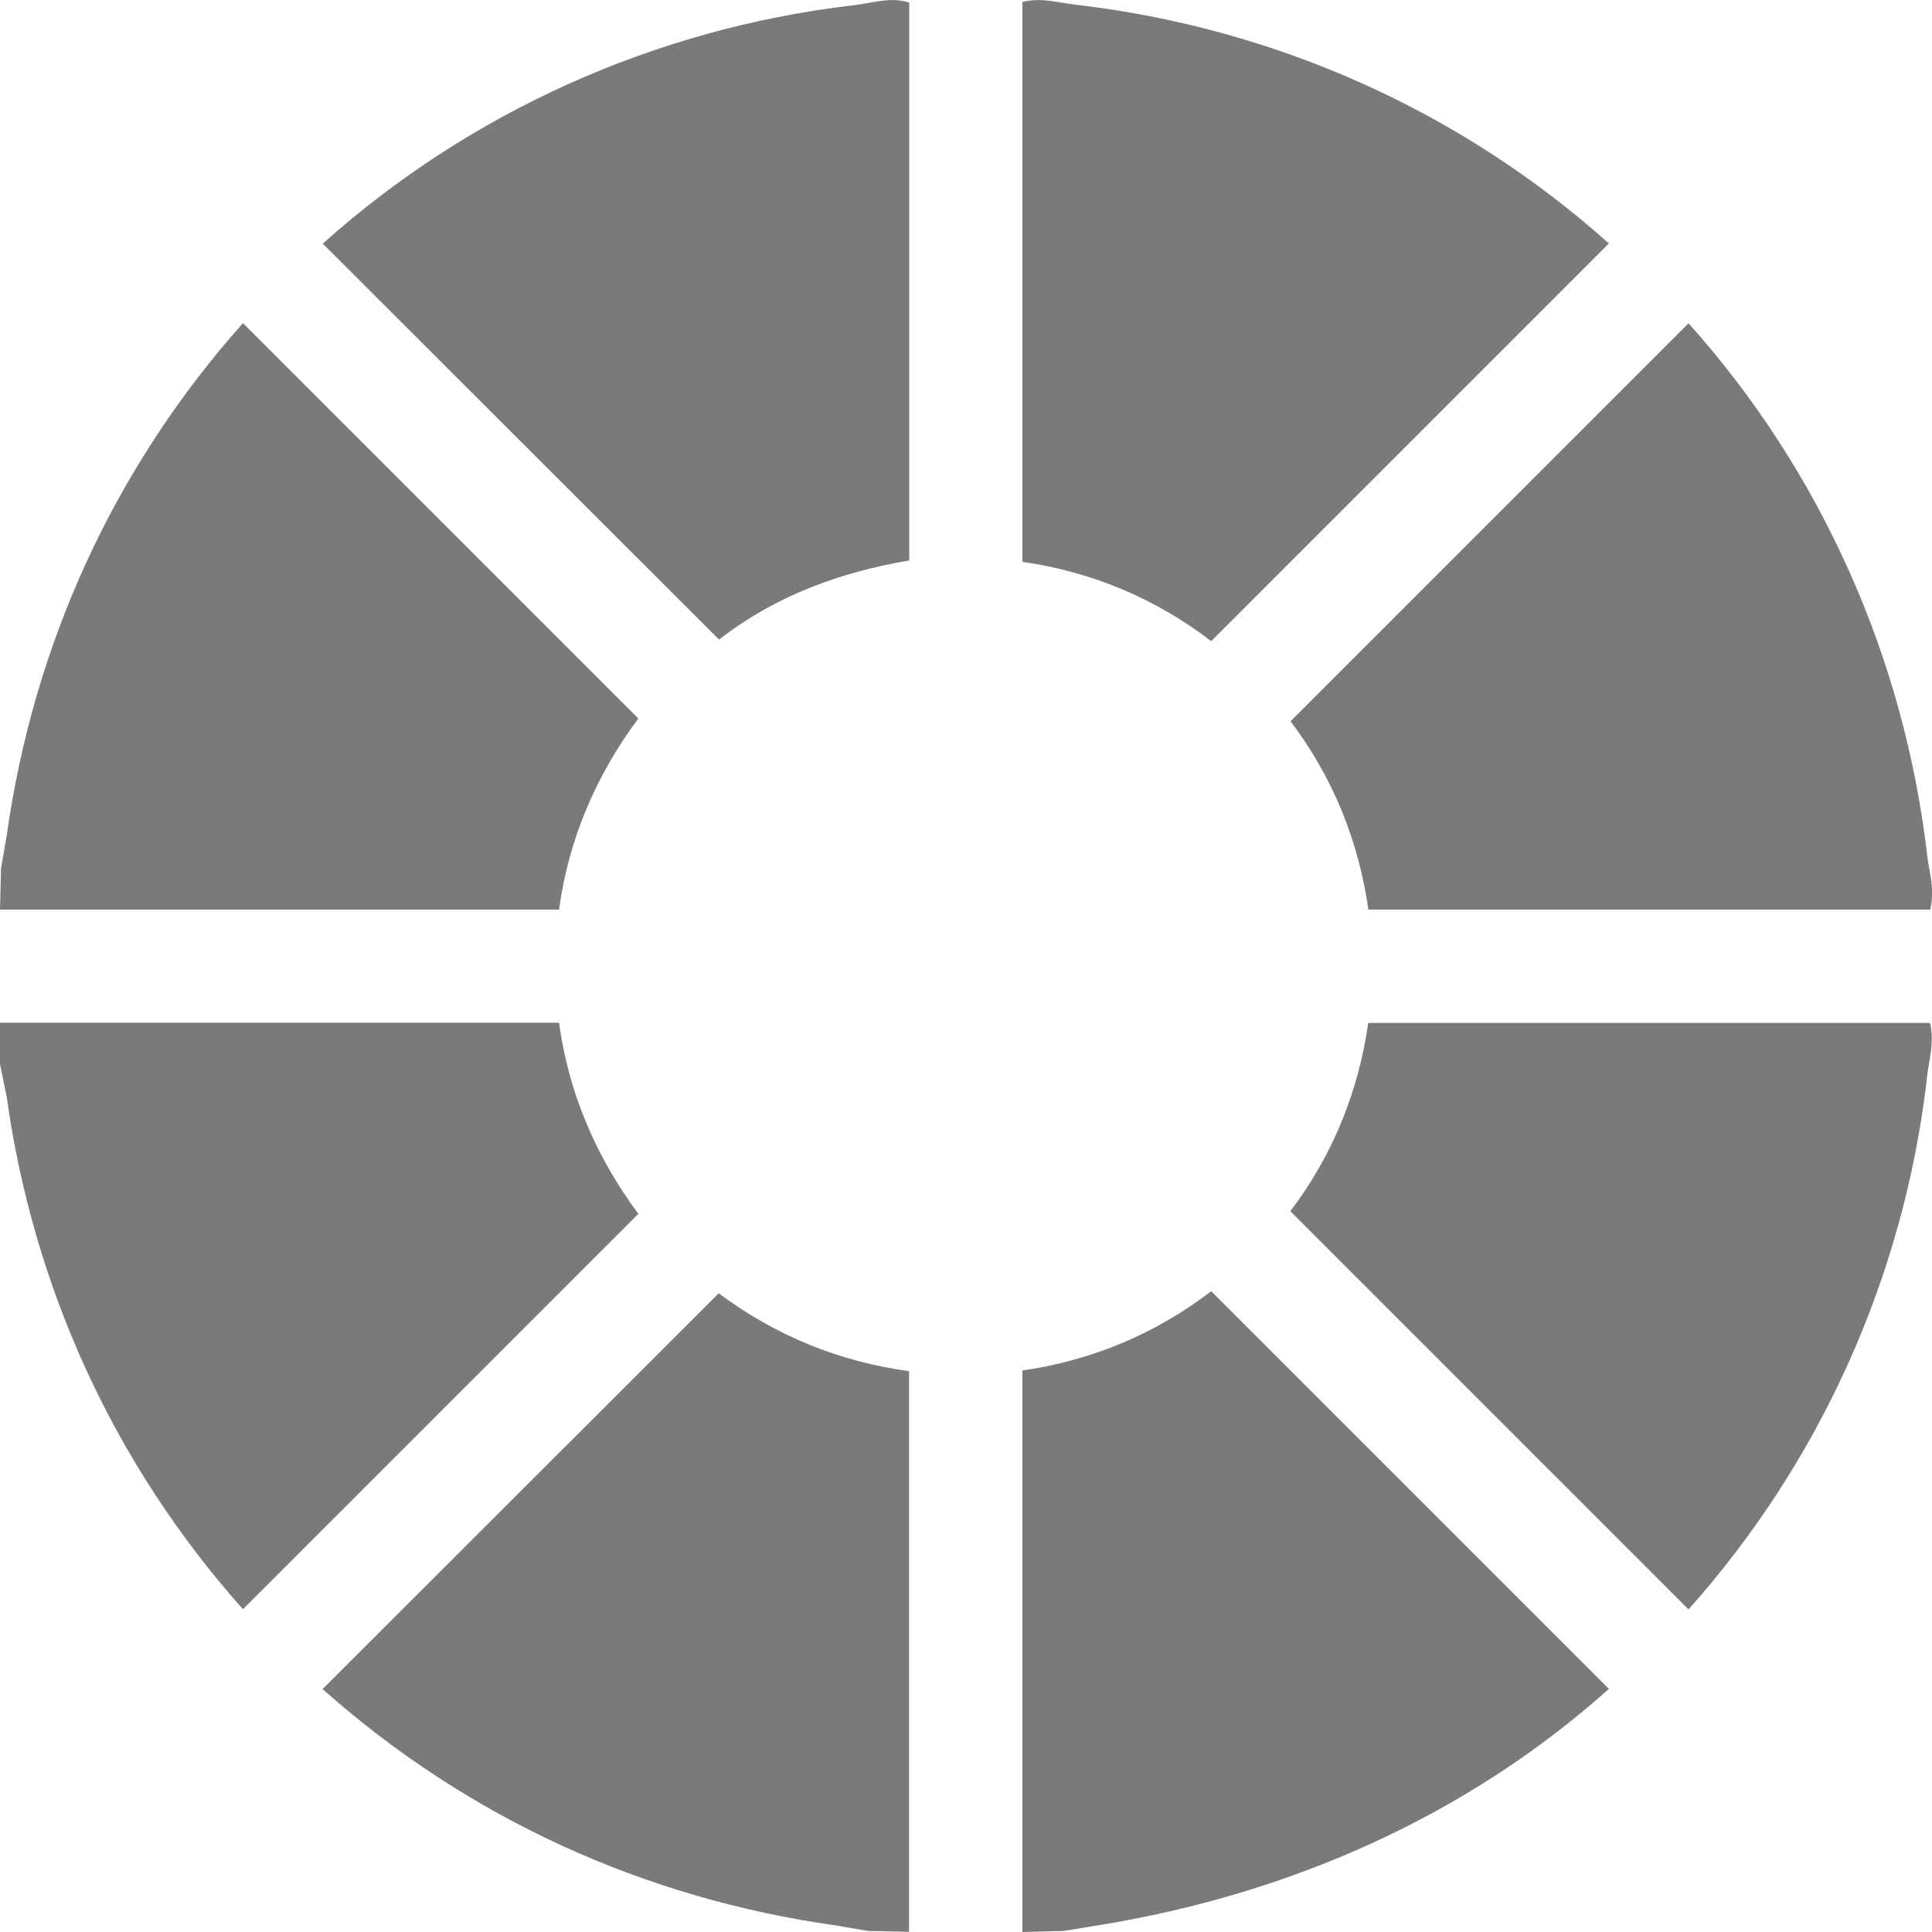
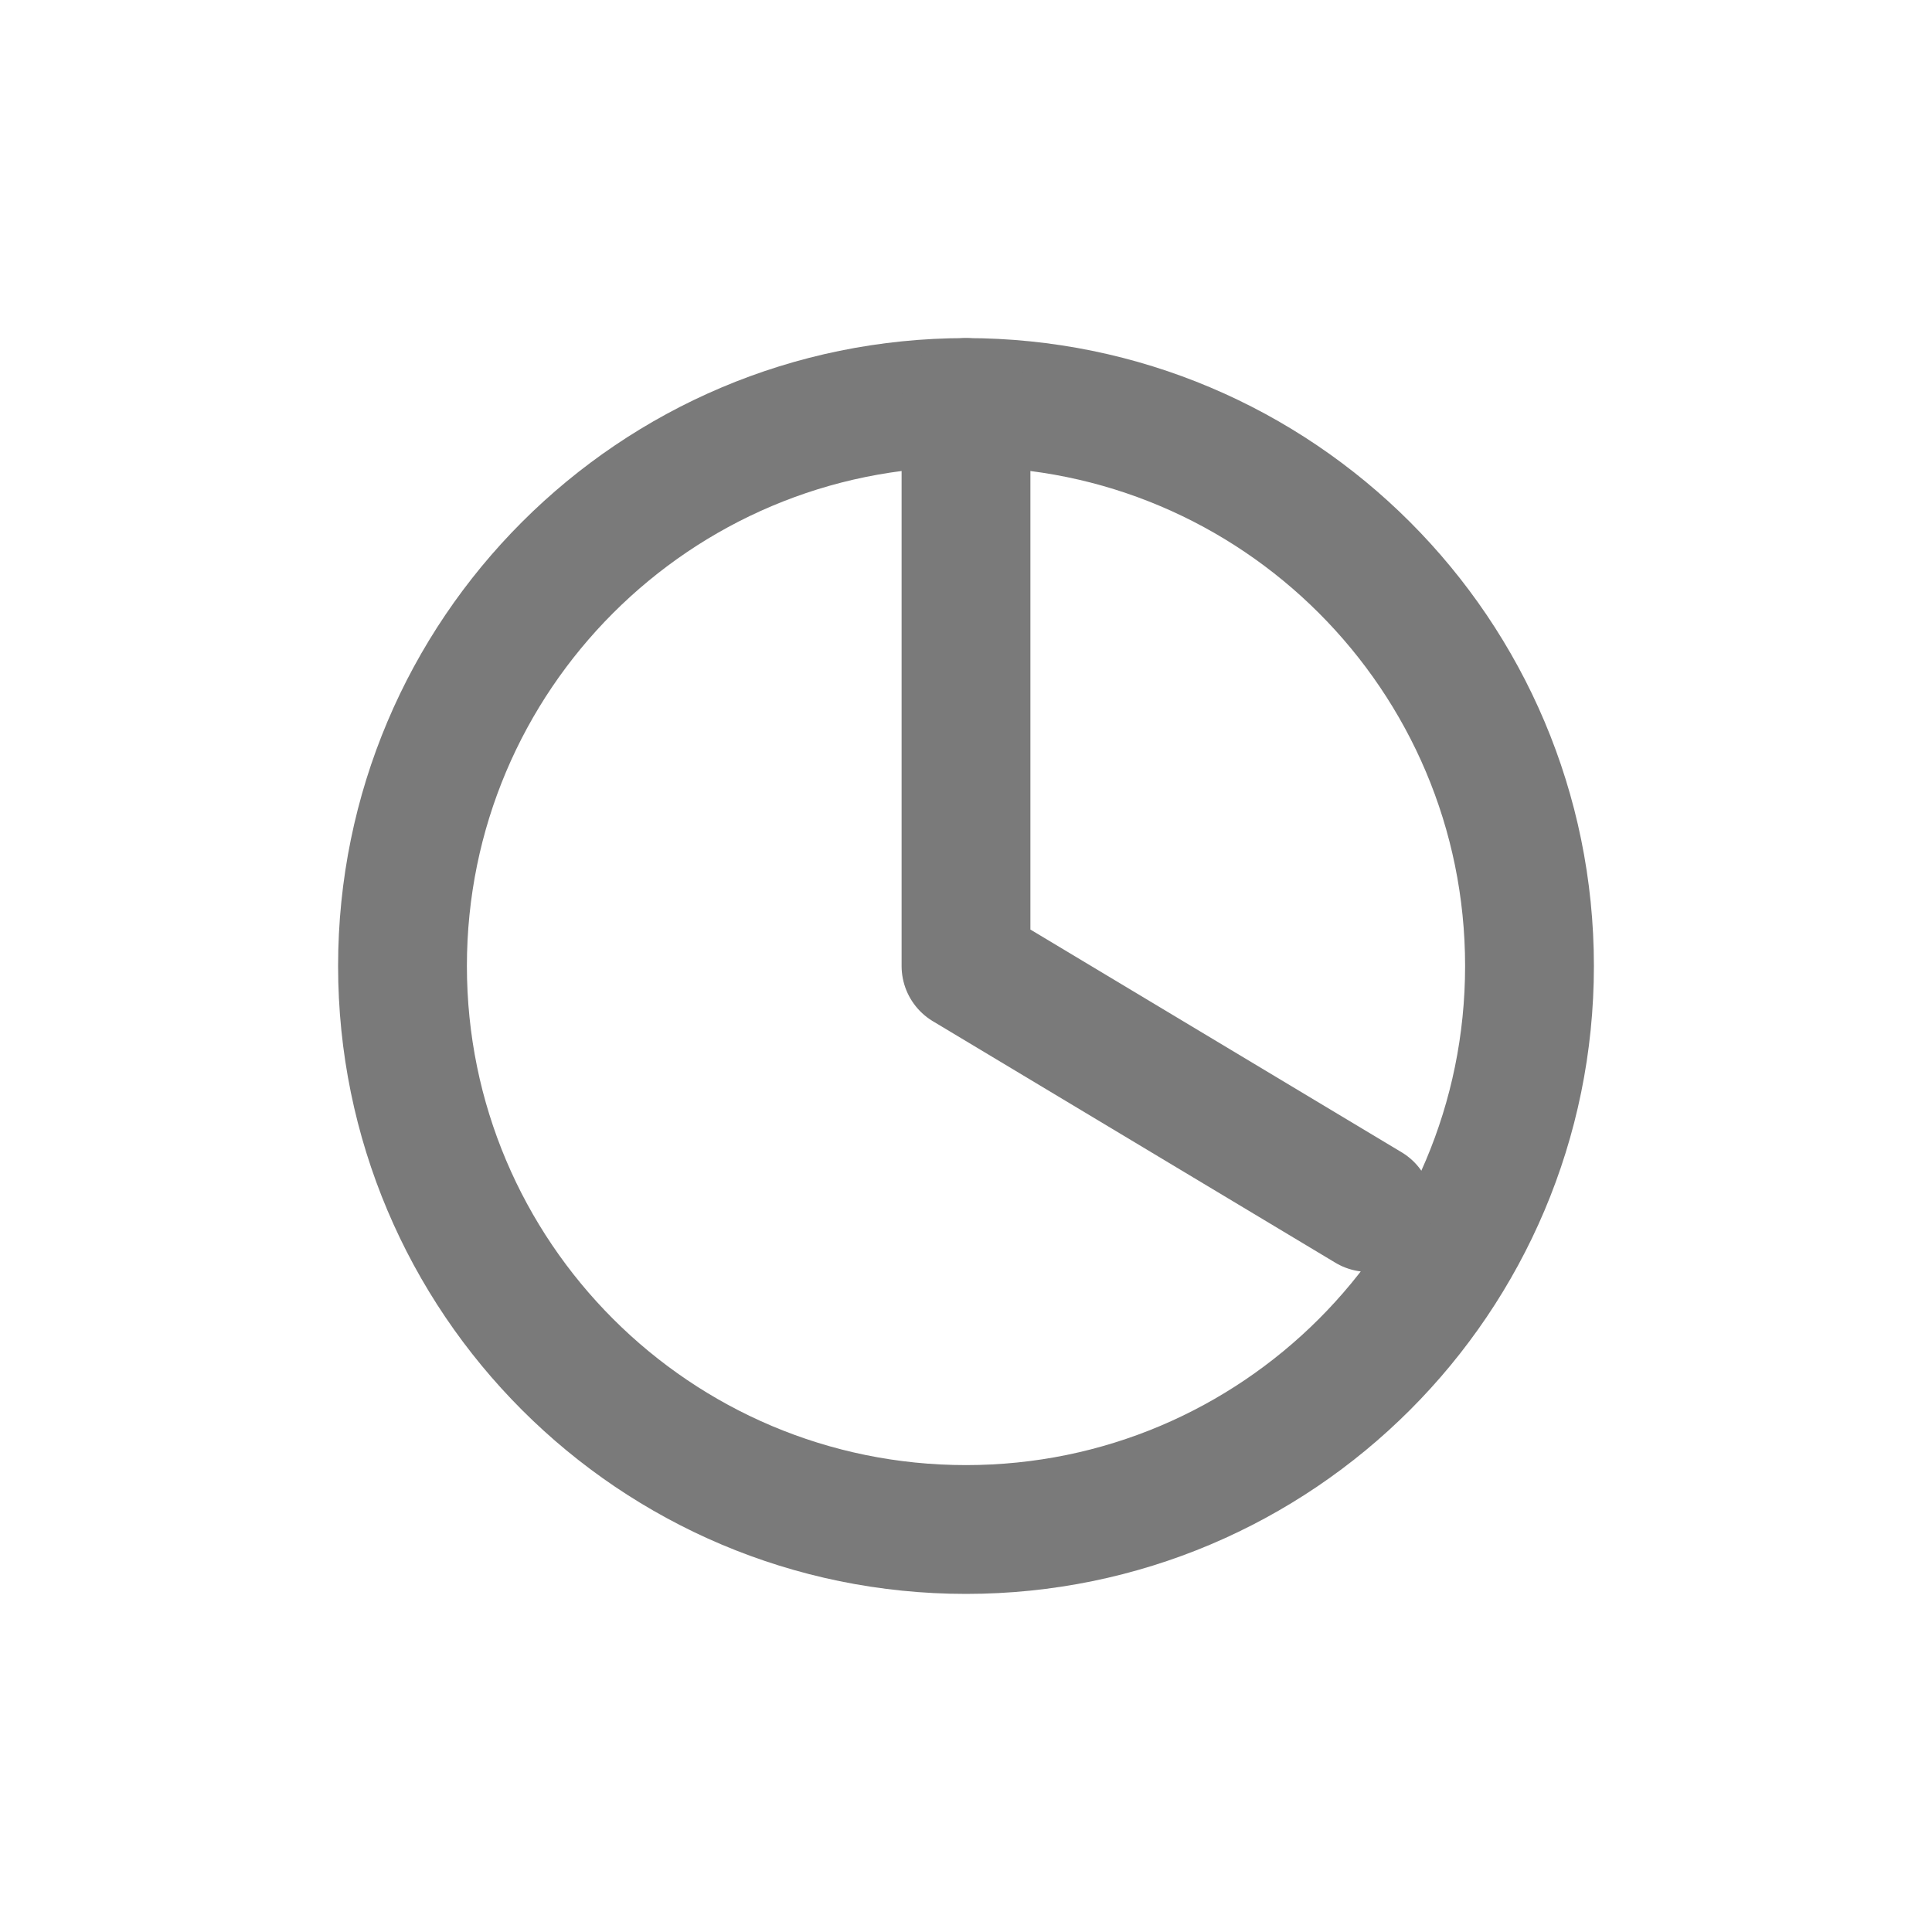
- <svg xmlns="http://www.w3.org/2000/svg" id="Layer_2" data-name="Layer 2" viewBox="0 0 110.62 110.62">
-   <defs>
-     <style>
-       .cls-1 {
-         fill: #7a7a7a;
-       }
-     </style>
-   </defs>
-   <g id="Layer_1-2" data-name="Layer 1">
-     <g>
-       <path class="cls-1" d="M60.9,110.56l-2.36.06v-32.15c4-.58,7.64-2.11,10.81-4.54l22.77,22.77c-8.16,7.3-18.29,11.75-29.14,13.52l-2.08.34Z" />
-       <path class="cls-1" d="M52.05,110.61l-2.36-.05-1.86-.32c-10.9-1.54-20.99-6.09-29.36-13.53l22.68-22.66c3.28,2.44,6.9,3.91,10.9,4.46v32.1Z" />
-       <path class="cls-1" d="M0,60.94v-2.38h32.01c.54,4,2.12,7.69,4.54,10.94l-22.64,22.64C6.47,83.78,1.91,73.68.38,62.79l-.38-1.85Z" />
-       <g>
-         <g>
-           <path class="cls-1" d="M92.12,13.94l-22.77,22.77c-3.17-2.43-6.82-3.97-10.81-4.54V.11c1.1-.26,1.96.03,3.06.16,11.42,1.33,22.06,6.1,30.52,13.67Z" />
-           <path class="cls-1" d="M52.06,32.09c-3.89.66-7.61,1.98-10.89,4.53L18.48,13.95C26.84,6.46,37.44,1.65,48.79.31c1.21-.14,2.21-.51,3.27-.16v31.94Z" />
-         </g>
-         <g>
-           <path class="cls-1" d="M0,52.08l.06-2.36.32-1.86c1.53-10.89,6.09-21,13.53-29.36l22.64,22.64c-2.43,3.25-4,6.94-4.54,10.94H0Z" />
-           <path class="cls-1" d="M110.51,52.08h-32.16c-.56-3.91-2.03-7.59-4.46-10.78l22.79-22.79c7.54,8.41,12.35,19.09,13.67,30.51.12,1.04.44,1.78.17,3.06Z" />
-         </g>
-       </g>
-       <path class="cls-1" d="M110.32,61.83c-1.34,11.33-6.11,21.87-13.64,30.32l-22.8-22.8c2.43-3.2,3.91-6.88,4.46-10.78h32.17c.26,1.17-.07,2.1-.2,3.26Z" />
-     </g>
-   </g>
+ <svg xmlns="http://www.w3.org/2000/svg" viewBox="0 0 24 24" fill="none" stroke="#7A7A7A" stroke-width="1.6" stroke-linecap="round" stroke-linejoin="round">
+   <circle cx="12" cy="12" r="7" />
+   <path d="M12 5 v7 l5 3" />
</svg>
